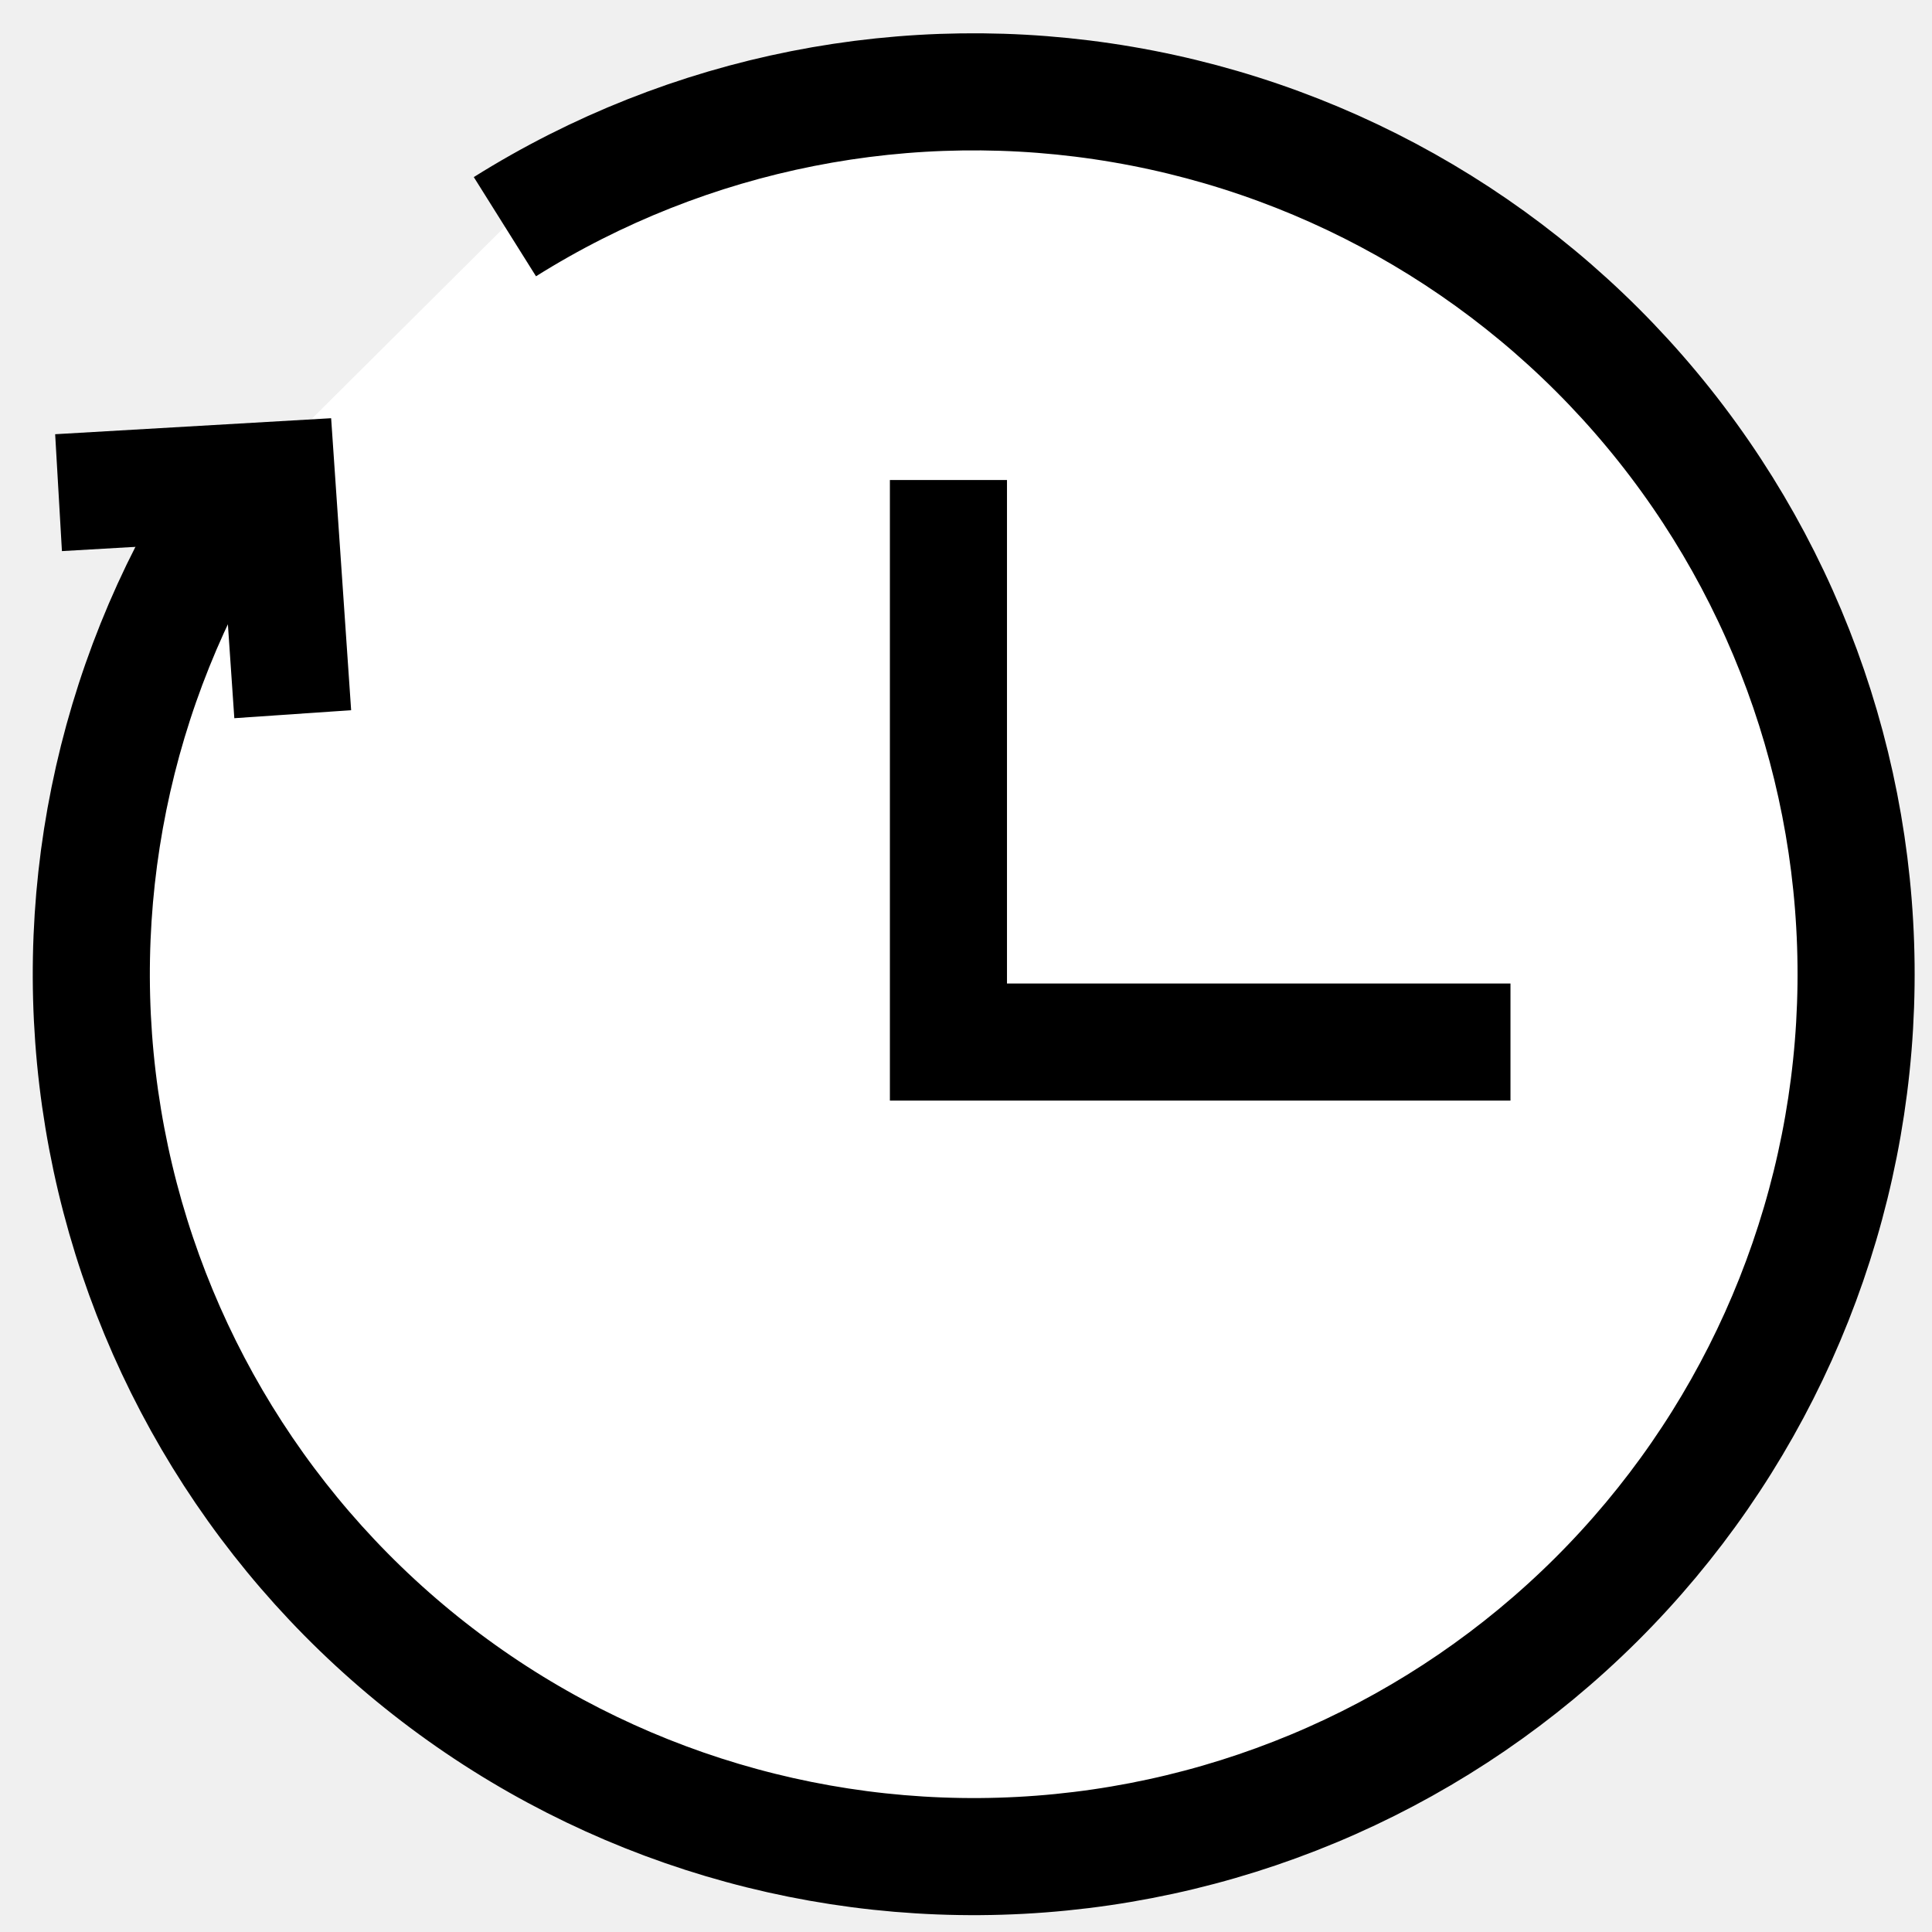
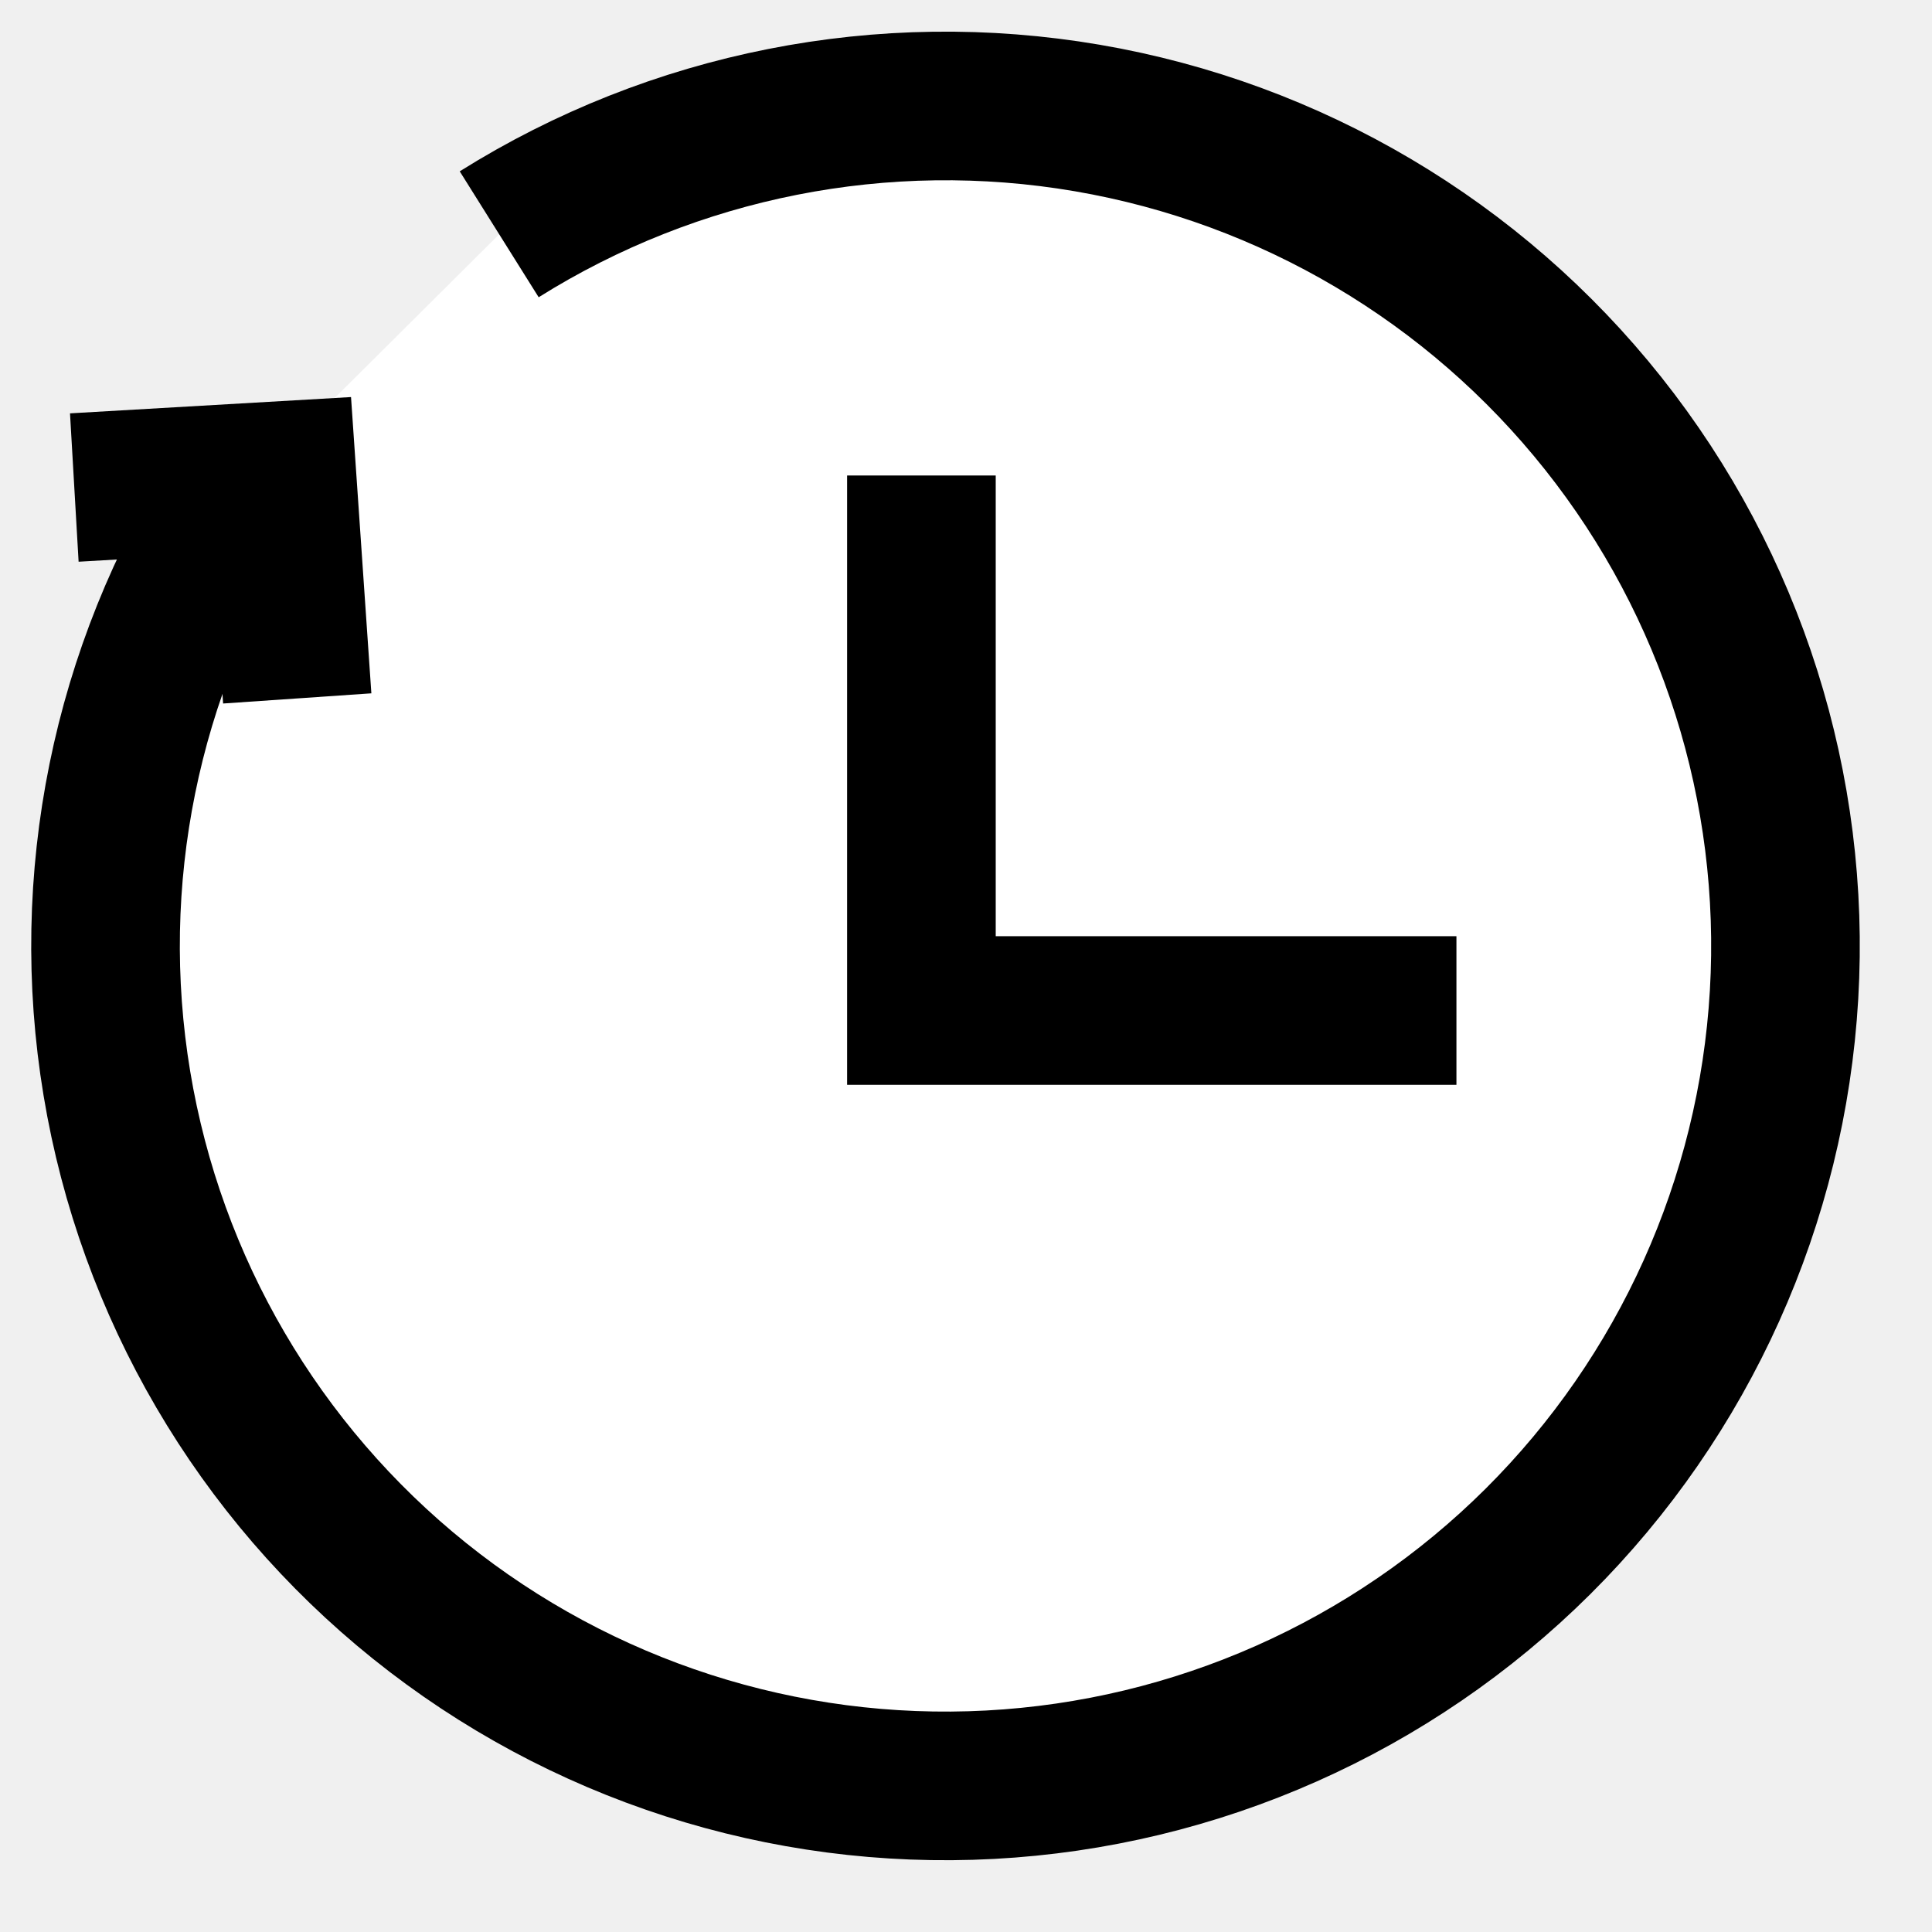
- <svg xmlns="http://www.w3.org/2000/svg" width="33" height="33" viewBox="0 0 33 33" fill="none">
-   <path d="M8.624 3.872C11.765 1.902 15.521 1.159 19.175 1.785C22.829 2.41 26.125 4.361 28.431 7.263C30.738 10.166 31.894 13.816 31.678 17.517C31.462 21.219 29.89 24.71 27.262 27.325C24.634 29.94 21.134 31.494 17.432 31.691C13.73 31.888 10.085 30.713 7.194 28.392C4.304 26.071 2.37 22.766 1.763 19.108C1.156 15.451 1.918 11.698 3.904 8.568" fill="white" />
-   <path d="M8.624 3.872C11.765 1.902 15.521 1.159 19.175 1.785C22.829 2.41 26.125 4.361 28.431 7.263C30.738 10.166 31.894 13.816 31.678 17.517C31.462 21.219 29.89 24.71 27.262 27.325C24.634 29.94 21.134 31.494 17.432 31.691C13.73 31.888 10.085 30.713 7.194 28.392C4.304 26.071 2.37 22.766 1.763 19.108C1.156 15.451 1.918 11.698 3.904 8.568" stroke="black" stroke-width="2" stroke-miterlimit="10" />
-   <path d="M5 12.199L4.726 8.199L1 8.415" stroke="black" stroke-width="2" stroke-miterlimit="10" />
-   <path d="M16.2 8.199V17.799H25.8" fill="white" />
-   <path d="M16.2 8.199V17.799H25.8" stroke="black" stroke-width="2" stroke-miterlimit="10" />
+ <svg xmlns="http://www.w3.org/2000/svg" width="26" height="26" viewBox="0 0 26 26" fill="none">
+   <path d="M6.718 3.153C9.074 1.676 11.891 1.119 14.632 1.588C17.372 2.057 19.844 3.52 21.574 5.697C23.304 7.874 24.171 10.612 24.009 13.388C23.847 16.164 22.668 18.782 20.697 20.744C18.726 22.705 16.101 23.87 13.324 24.018C10.548 24.166 7.814 23.285 5.646 21.544C3.478 19.803 2.028 17.324 1.573 14.581C1.117 11.838 1.689 9.024 3.178 6.675" fill="white" />
+   <path d="M6.718 3.153C9.074 1.676 11.891 1.119 14.632 1.588C17.372 2.057 19.844 3.52 21.574 5.697C23.304 7.874 24.171 10.612 24.009 13.388C23.847 16.164 22.668 18.782 20.697 20.744C18.726 22.705 16.101 23.87 13.324 24.018C10.548 24.166 7.814 23.285 5.646 21.544C3.478 19.803 2.028 17.324 1.573 14.581C1.117 11.838 1.689 9.024 3.178 6.675" stroke="black" stroke-width="2" stroke-miterlimit="10" />
+   <path d="M4 9.399L3.794 6.399L1 6.561" stroke="black" stroke-width="2" stroke-miterlimit="10" />
+   <path d="M12.4 6.399V13.599H19.6" fill="white" />
+   <path d="M12.4 6.399V13.599H19.6" stroke="black" stroke-width="2" stroke-miterlimit="10" />
</svg>
